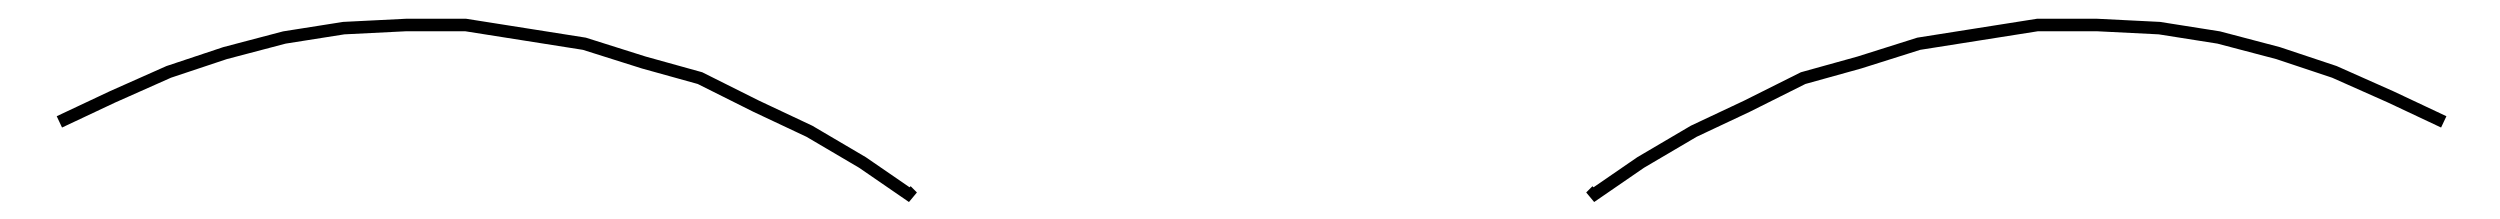
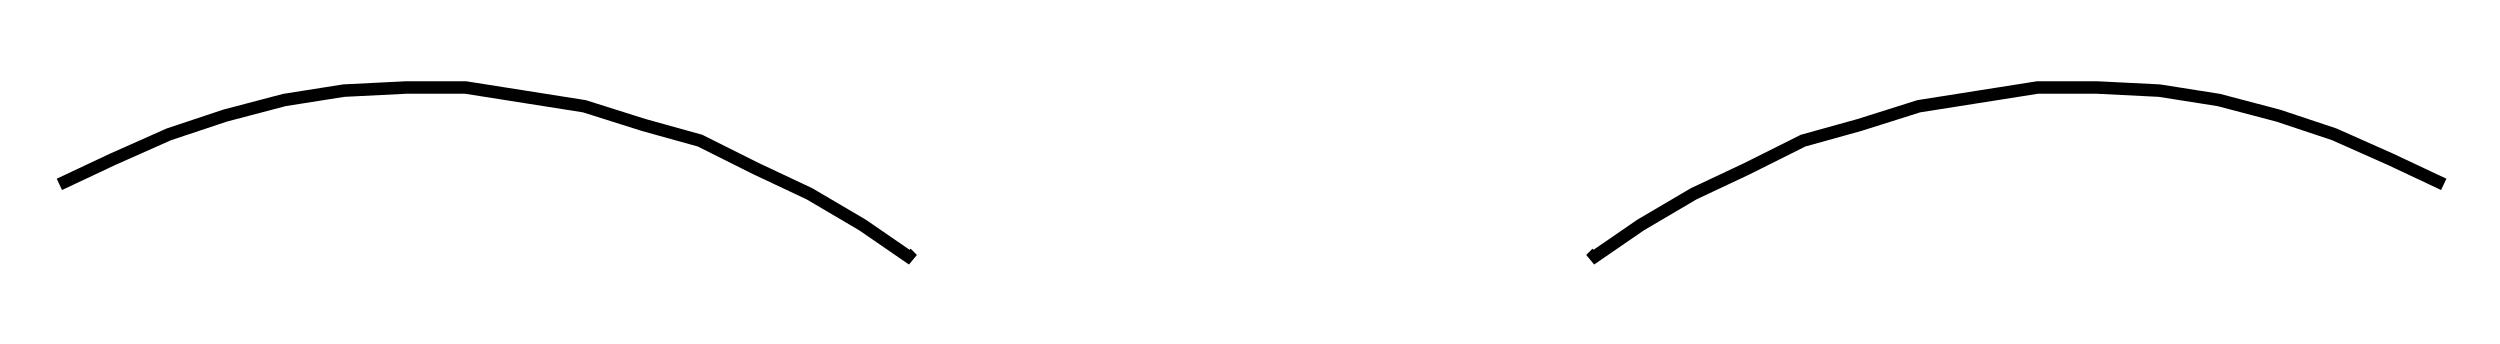
- <svg viewBox="-400 -35 800 70" fill="none" stroke="black" stroke-width="4">
+ <svg viewBox="-400 -55 800 110" fill="none" stroke="black" stroke-width="4">
  <polyline points="-108,28 -110,26 -108,28 -124,17 -141,7 -158,-1 -176,-10 -194,-15 -213,-21 -232,-24 -251,-27 -270,-27 -290,-26 -309,-23 -328,-18 -346,-12 -364,-4 -381,4 -364,-4 -381,4 -364,-4 -346,-12 -364,-4 -346,-12 -328,-18 -346,-12 -328,-18 -309,-23 -328,-18 -309,-23 -290,-26 -309,-23 -290,-26 -270,-27 -290,-26 -270,-27 -251,-27 -270,-27 -251,-27 -232,-24 -251,-27 -232,-24 -213,-21 -232,-24 -213,-21 -194,-15 -213,-21 -194,-15 -176,-10 -194,-15 -176,-10 -158,-1 -176,-10 -158,-1 -141,7 -158,-1 -141,7 -124,17 -141,7 -124,17 -108,28 -124,17 -108,28 -110,26 -108,28" />
  <polyline points="109,28 111,26 109,28 125,17 142,7 159,-1 177,-10 195,-15 214,-21 233,-24 252,-27 271,-27 291,-26 310,-23 329,-18 347,-12 365,-4 382,4 365,-4 382,4 365,-4 347,-12 365,-4 347,-12 329,-18 347,-12 329,-18 310,-23 329,-18 310,-23 291,-26 310,-23 291,-26 271,-27 291,-26 271,-27 252,-27 271,-27 252,-27 233,-24 252,-27 233,-24 214,-21 233,-24 214,-21 195,-15 214,-21 195,-15 177,-10 195,-15 177,-10 159,-1 177,-10 159,-1 142,7 159,-1 142,7 125,17 142,7 125,17 109,28 125,17 109,28 111,26 109,28" />
</svg>
